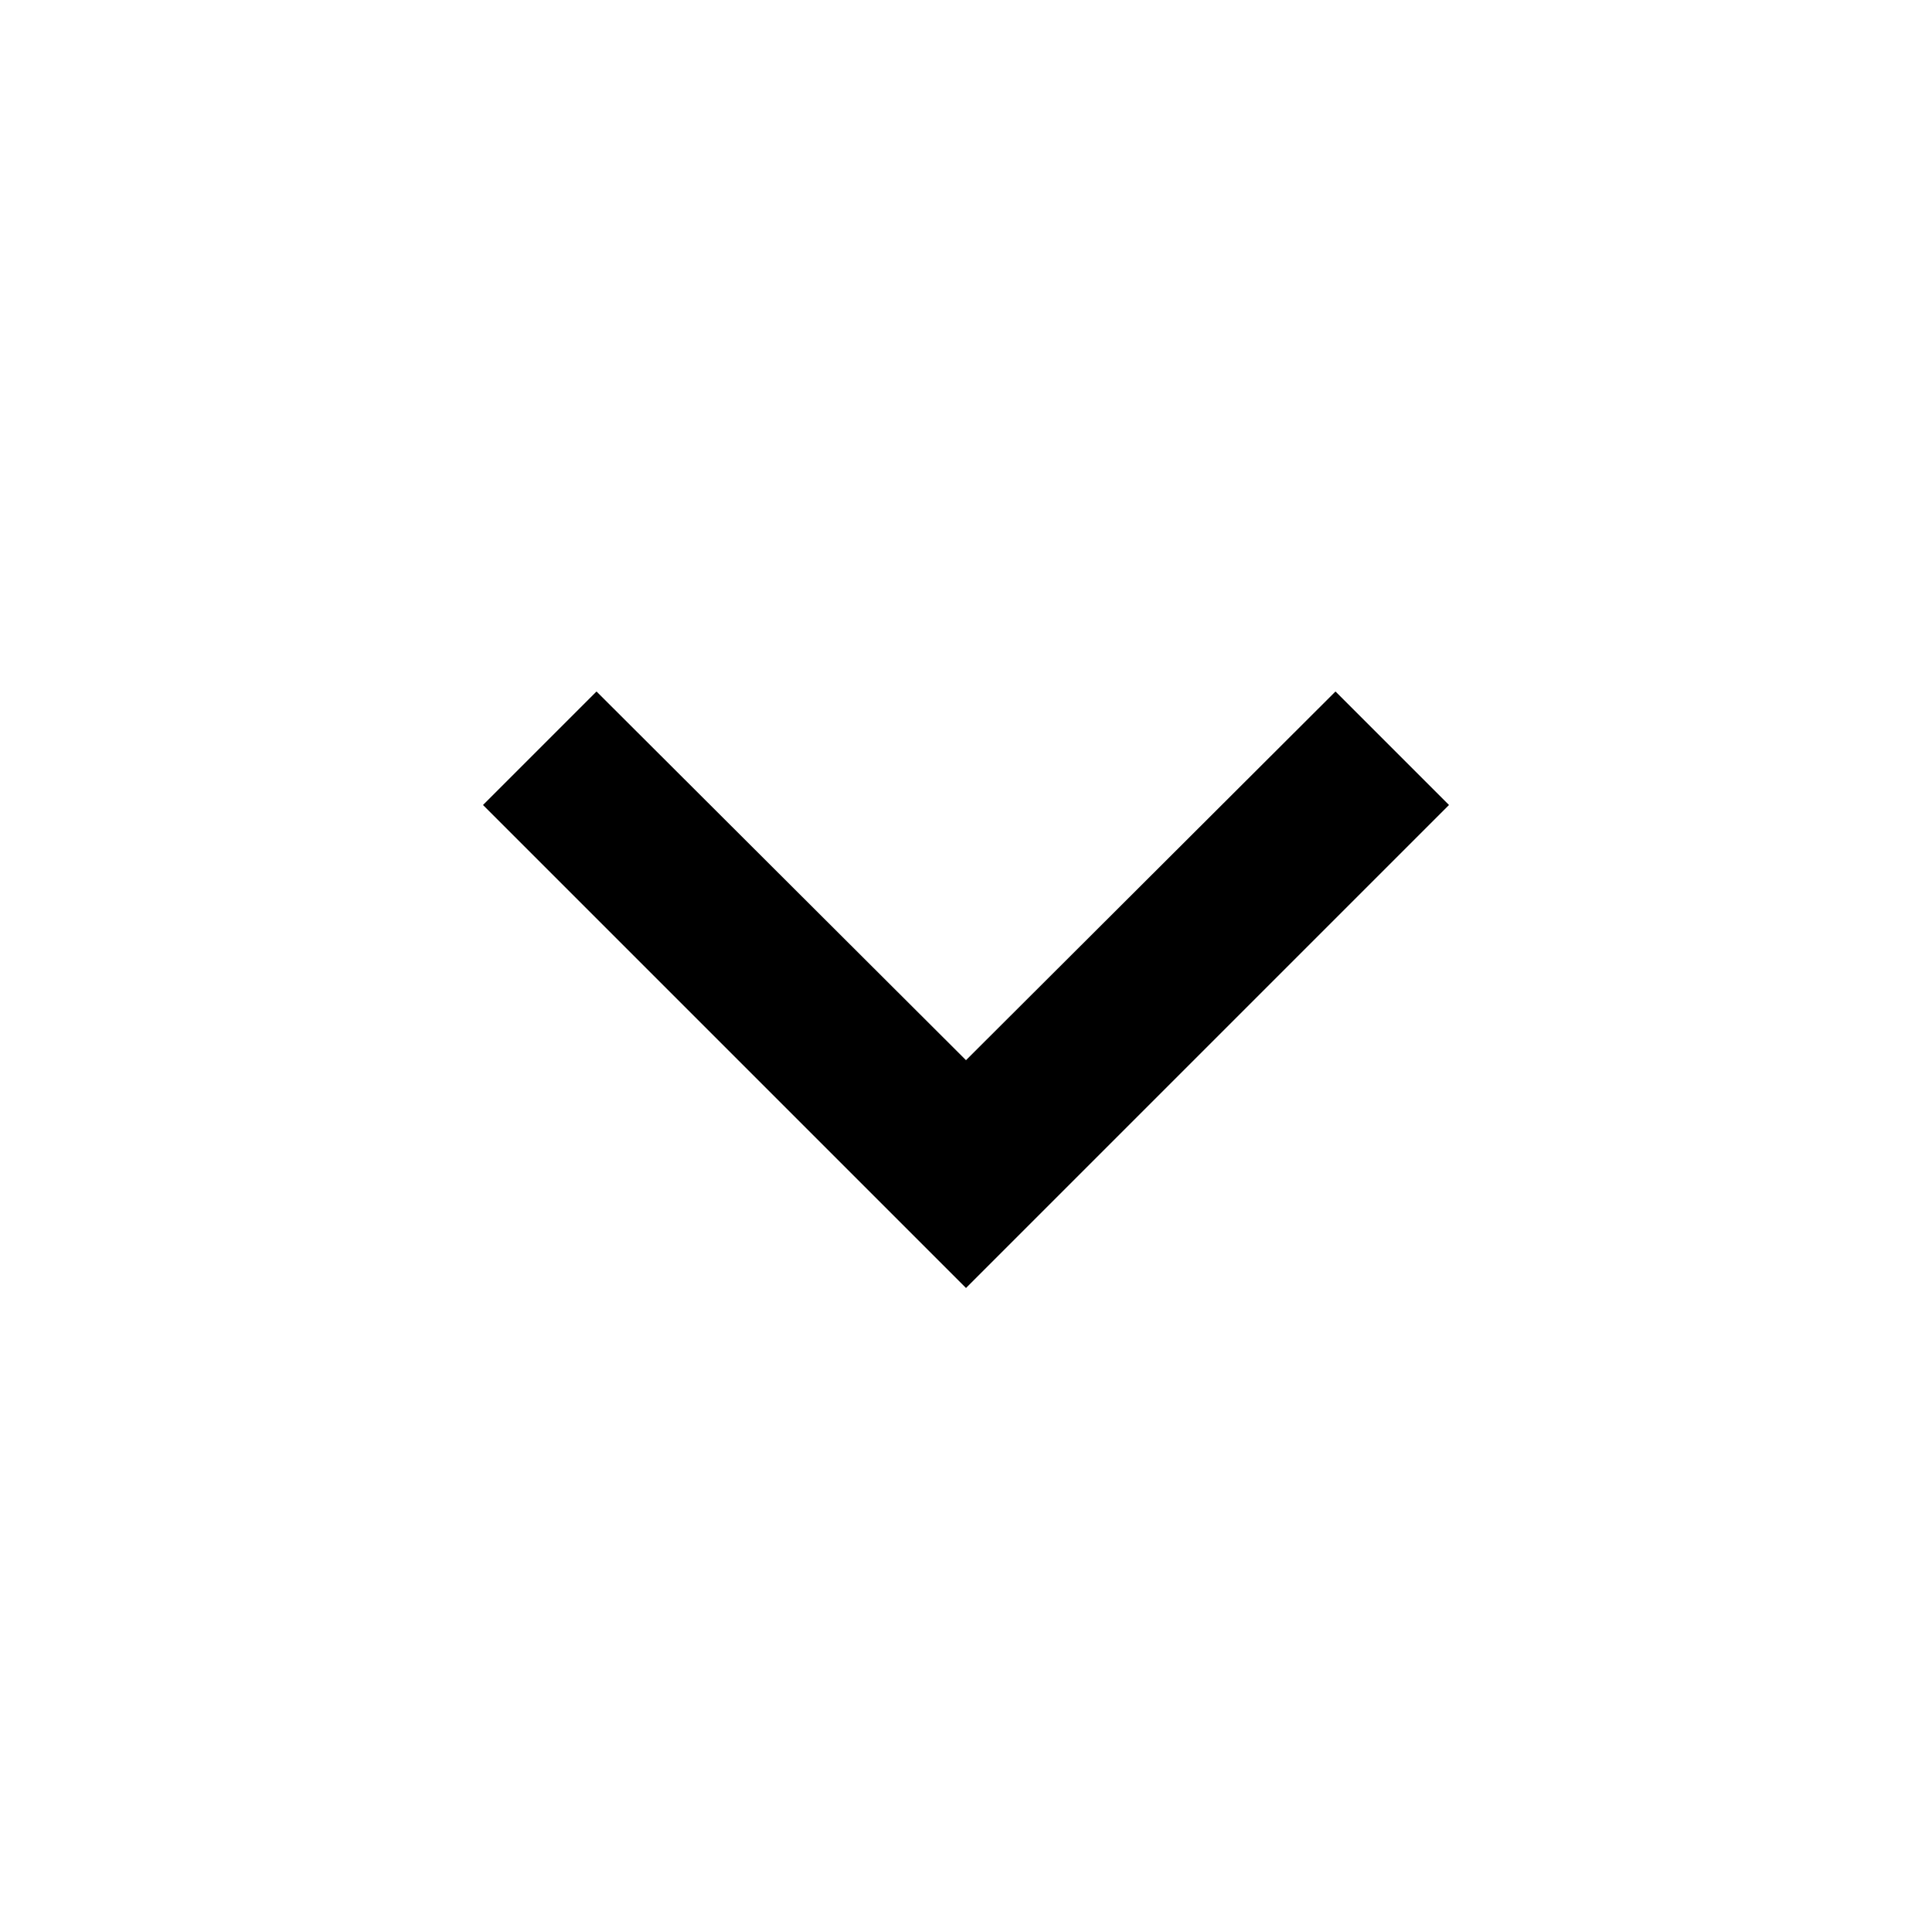
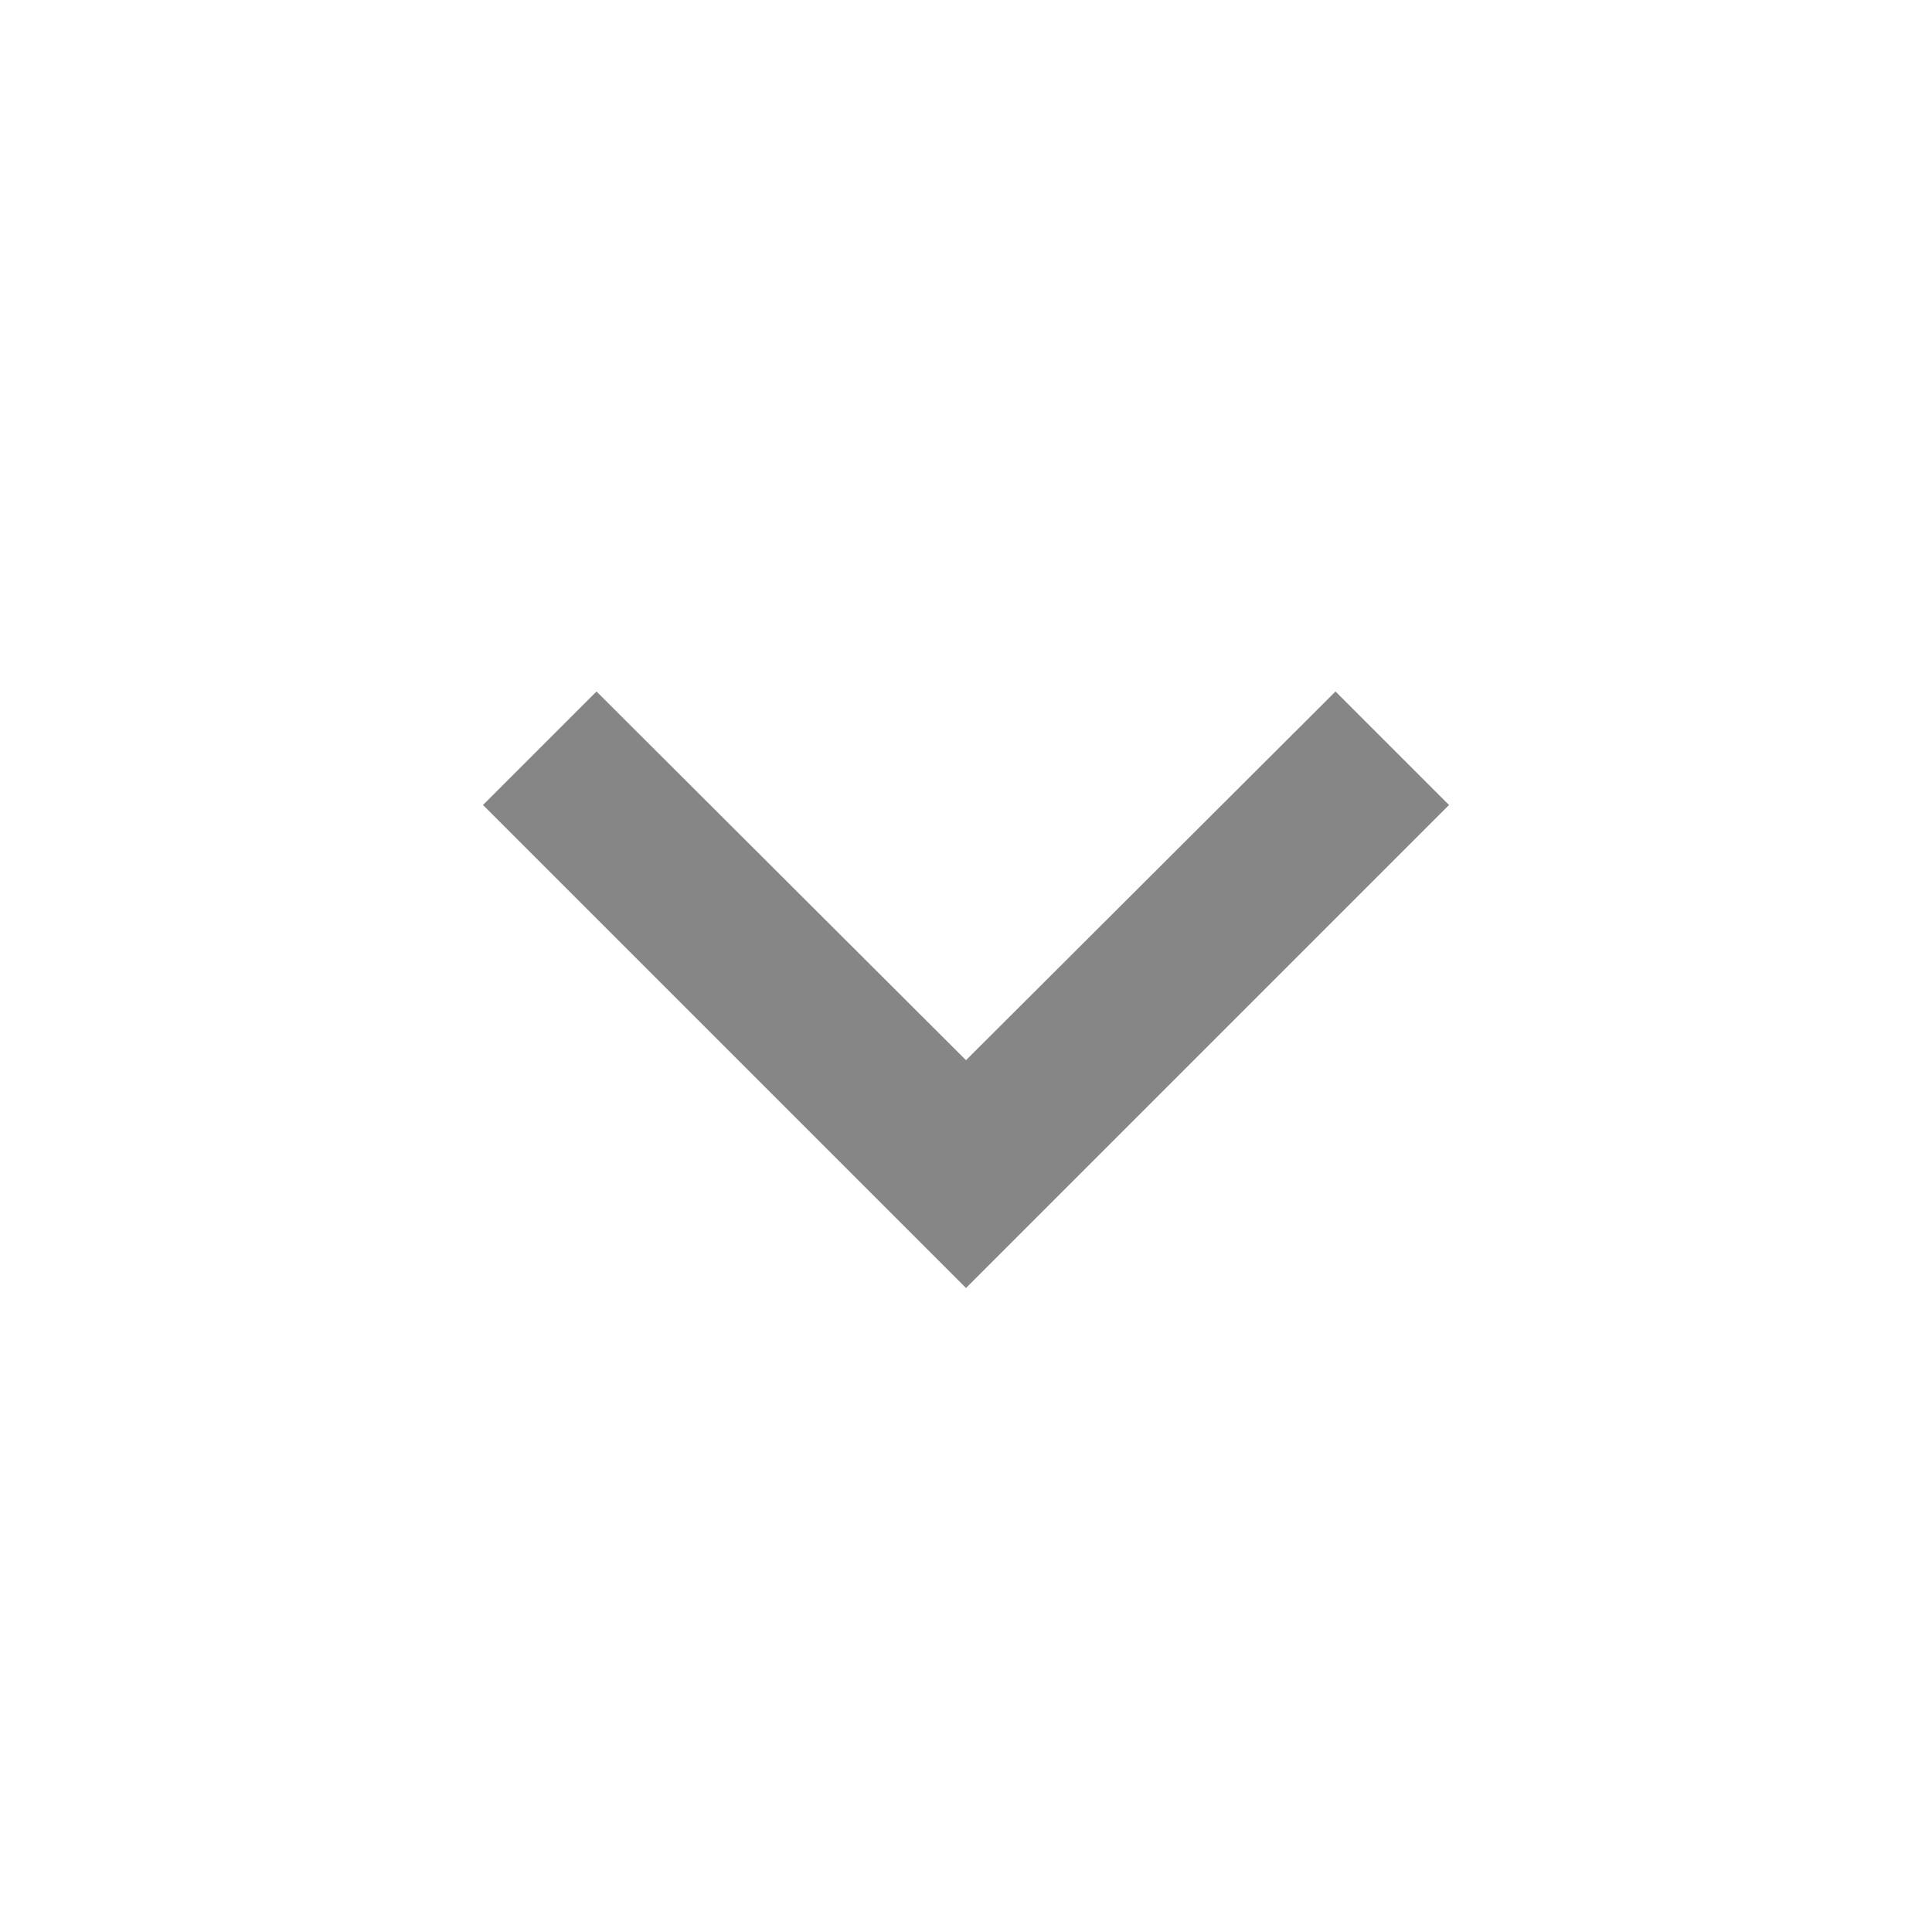
<svg xmlns="http://www.w3.org/2000/svg" width="24" height="24" viewBox="0 0 24 24">
-   <path d="M7.41 8.59L12 13.17l4.59-4.58L18 10l-6 6-6-6 1.41-1.41z" />
+   <path fill="#868686" d="M7.41 8.59L12 13.17l4.59-4.58L18 10l-6 6-6-6 1.41-1.41z" />
  <path fill="none" d="M0 0h24v24H0V0z" />
</svg>
